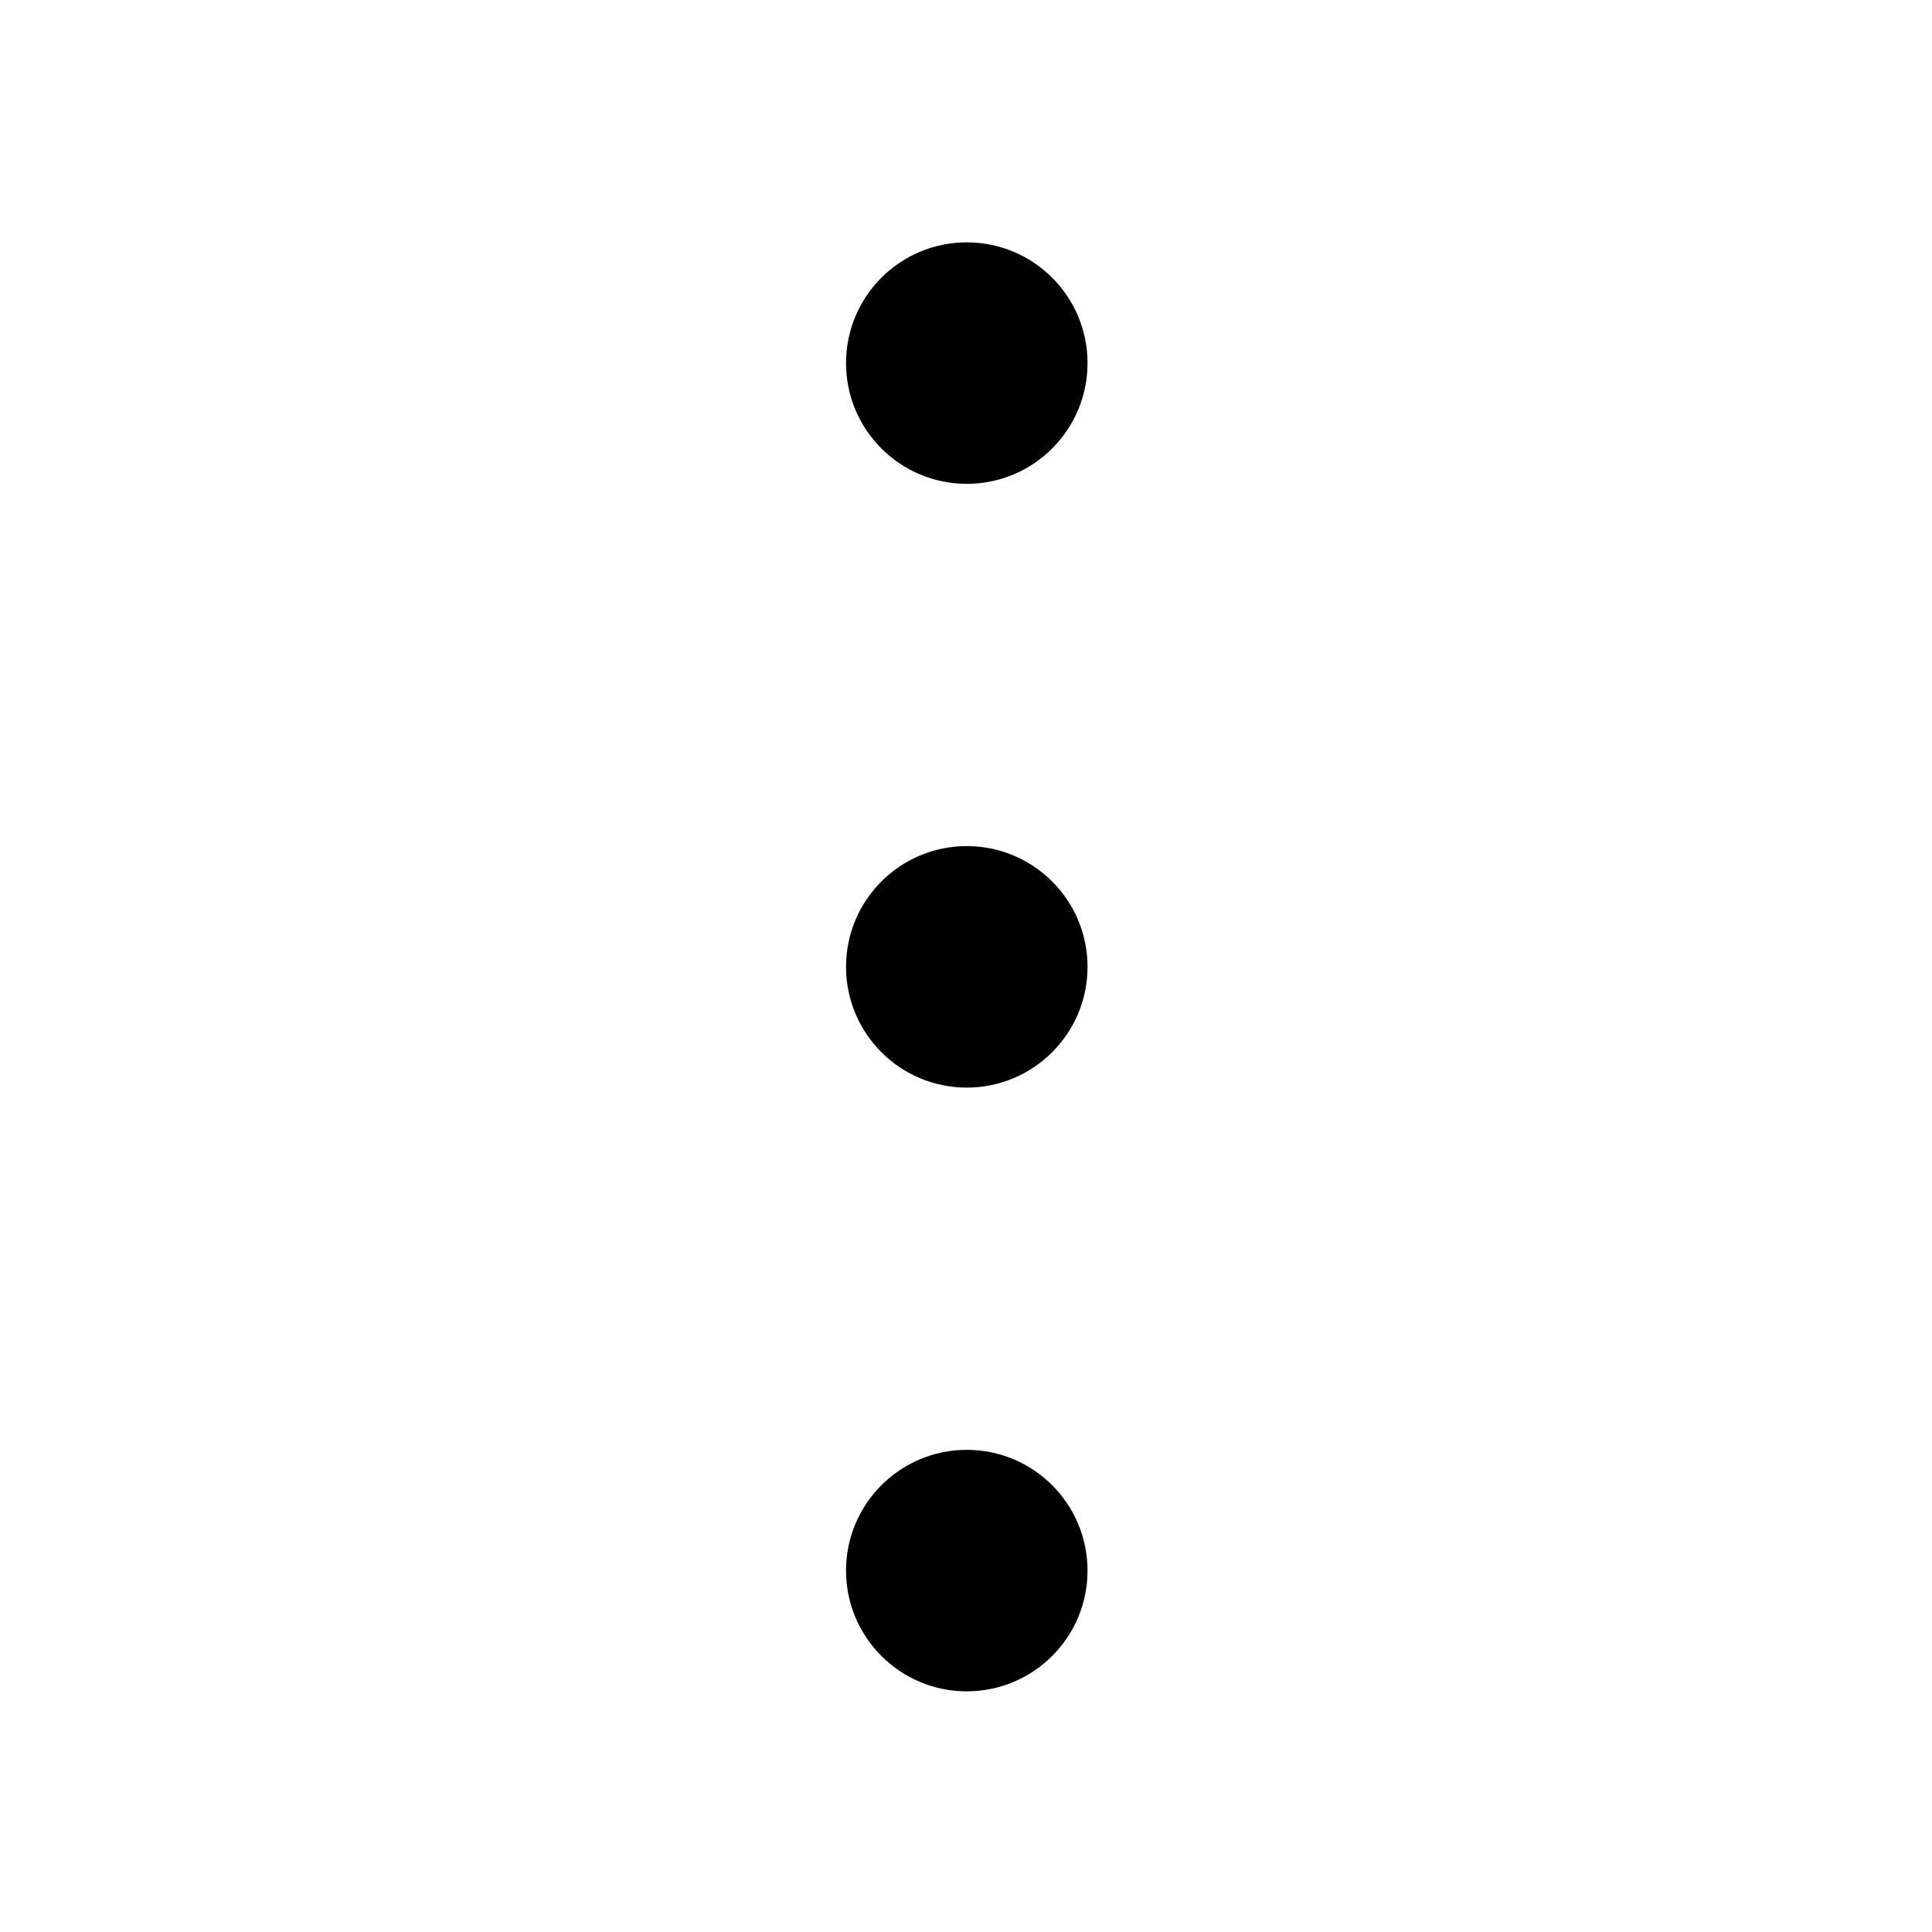
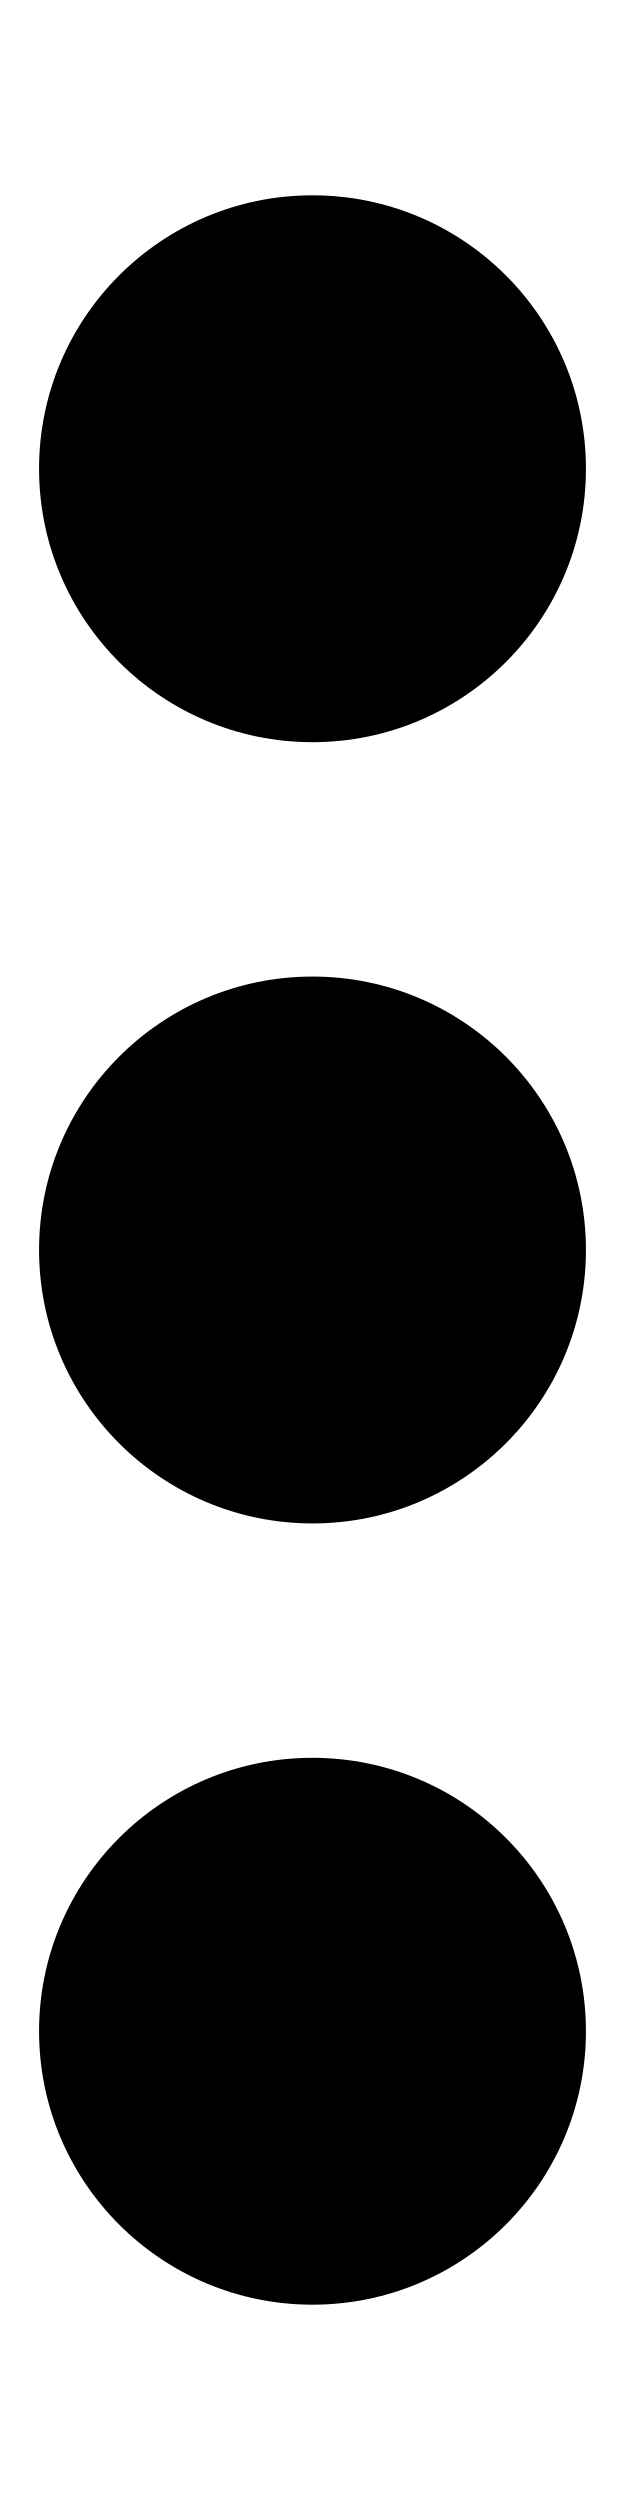
- <svg xmlns="http://www.w3.org/2000/svg" fill="#000000" width="800px" height="800px" viewBox="0 0 64 64" version="1.1" xml:space="preserve" style="fill-rule:evenodd;clip-rule:evenodd;stroke-linejoin:round;stroke-miterlimit:2;">
-   <rect id="Icons" x="-256" y="-64" width="1280" height="800" style="fill:none;" />
-   <g id="Icons1">
-     <g id="Strike">
- 
- </g>
-     <g id="H1">
- 
- </g>
-     <g id="H2">
- 
- </g>
-     <g id="H3">
- 
- </g>
-     <g id="list-ul">
- 
- </g>
-     <g id="hamburger-1">
- 
- </g>
-     <g id="hamburger-2">
- 
- </g>
-     <g id="list-ol">
- 
- </g>
-     <g id="list-task">
- 
- </g>
-     <g id="trash">
- 
- </g>
-     <g id="vertical-menu">
-       <circle cx="32.026" cy="12.028" r="4" />
-       <circle cx="32.026" cy="52.028" r="4" />
-       <circle cx="32.026" cy="32.028" r="4" />
-     </g>
-     <g id="horizontal-menu">
- 
- </g>
-     <g id="sidebar-2">
- 
- </g>
-     <g id="Pen">
- 
- </g>
-     <g id="Pen1">
- 
- </g>
-     <g id="clock">
- 
- </g>
-     <g id="external-link">
- 
- </g>
-     <g id="hr">
- 
- </g>
-     <g id="info">
- 
- </g>
-     <g id="warning">
- 
- </g>
-     <g id="plus-circle">
- 
- </g>
-     <g id="minus-circle">
- 
- </g>
-     <g id="vue">
- 
- </g>
-     <g id="cog">
- 
- </g>
-     <g id="logo">
- 
- </g>
-     <g id="radio-check">
- 
- </g>
-     <g id="eye-slash">
- 
- </g>
-     <g id="eye">
- 
- </g>
-     <g id="toggle-off">
- 
- </g>
-     <g id="shredder">
- 
- </g>
-     <g id="spinner--loading--dots-">
- 
- </g>
-     <g id="react">
- 
- </g>
-     <g id="check-selected">
- 
- </g>
-     <g id="turn-off">
- 
- </g>
-     <g id="code-block">
- 
- </g>
-     <g id="user">
- 
- </g>
-     <g id="coffee-bean">
- 
- </g>
-     <g id="coffee-beans">
-       <g id="coffee-bean1">
- 
- </g>
-     </g>
-     <g id="coffee-bean-filled">
- 
- </g>
-     <g id="coffee-beans-filled">
-       <g id="coffee-bean2">
- 
- </g>
-     </g>
-     <g id="clipboard">
- 
- </g>
-     <g id="clipboard-paste">
- 
- </g>
-     <g id="clipboard-copy">
- 
- </g>
-     <g id="Layer1">
- 
- </g>
-   </g>
+ <svg xmlns="http://www.w3.org/2000/svg" viewBox="0 0 128 512">
+   <path d="M64 360a56 56 0 1 0 0 112 56 56 0 1 0 0-112zm0-160a56 56 0 1 0 0 112 56 56 0 1 0 0-112zM120 96A56 56 0 1 0 8 96a56 56 0 1 0 112 0z" />
</svg>
